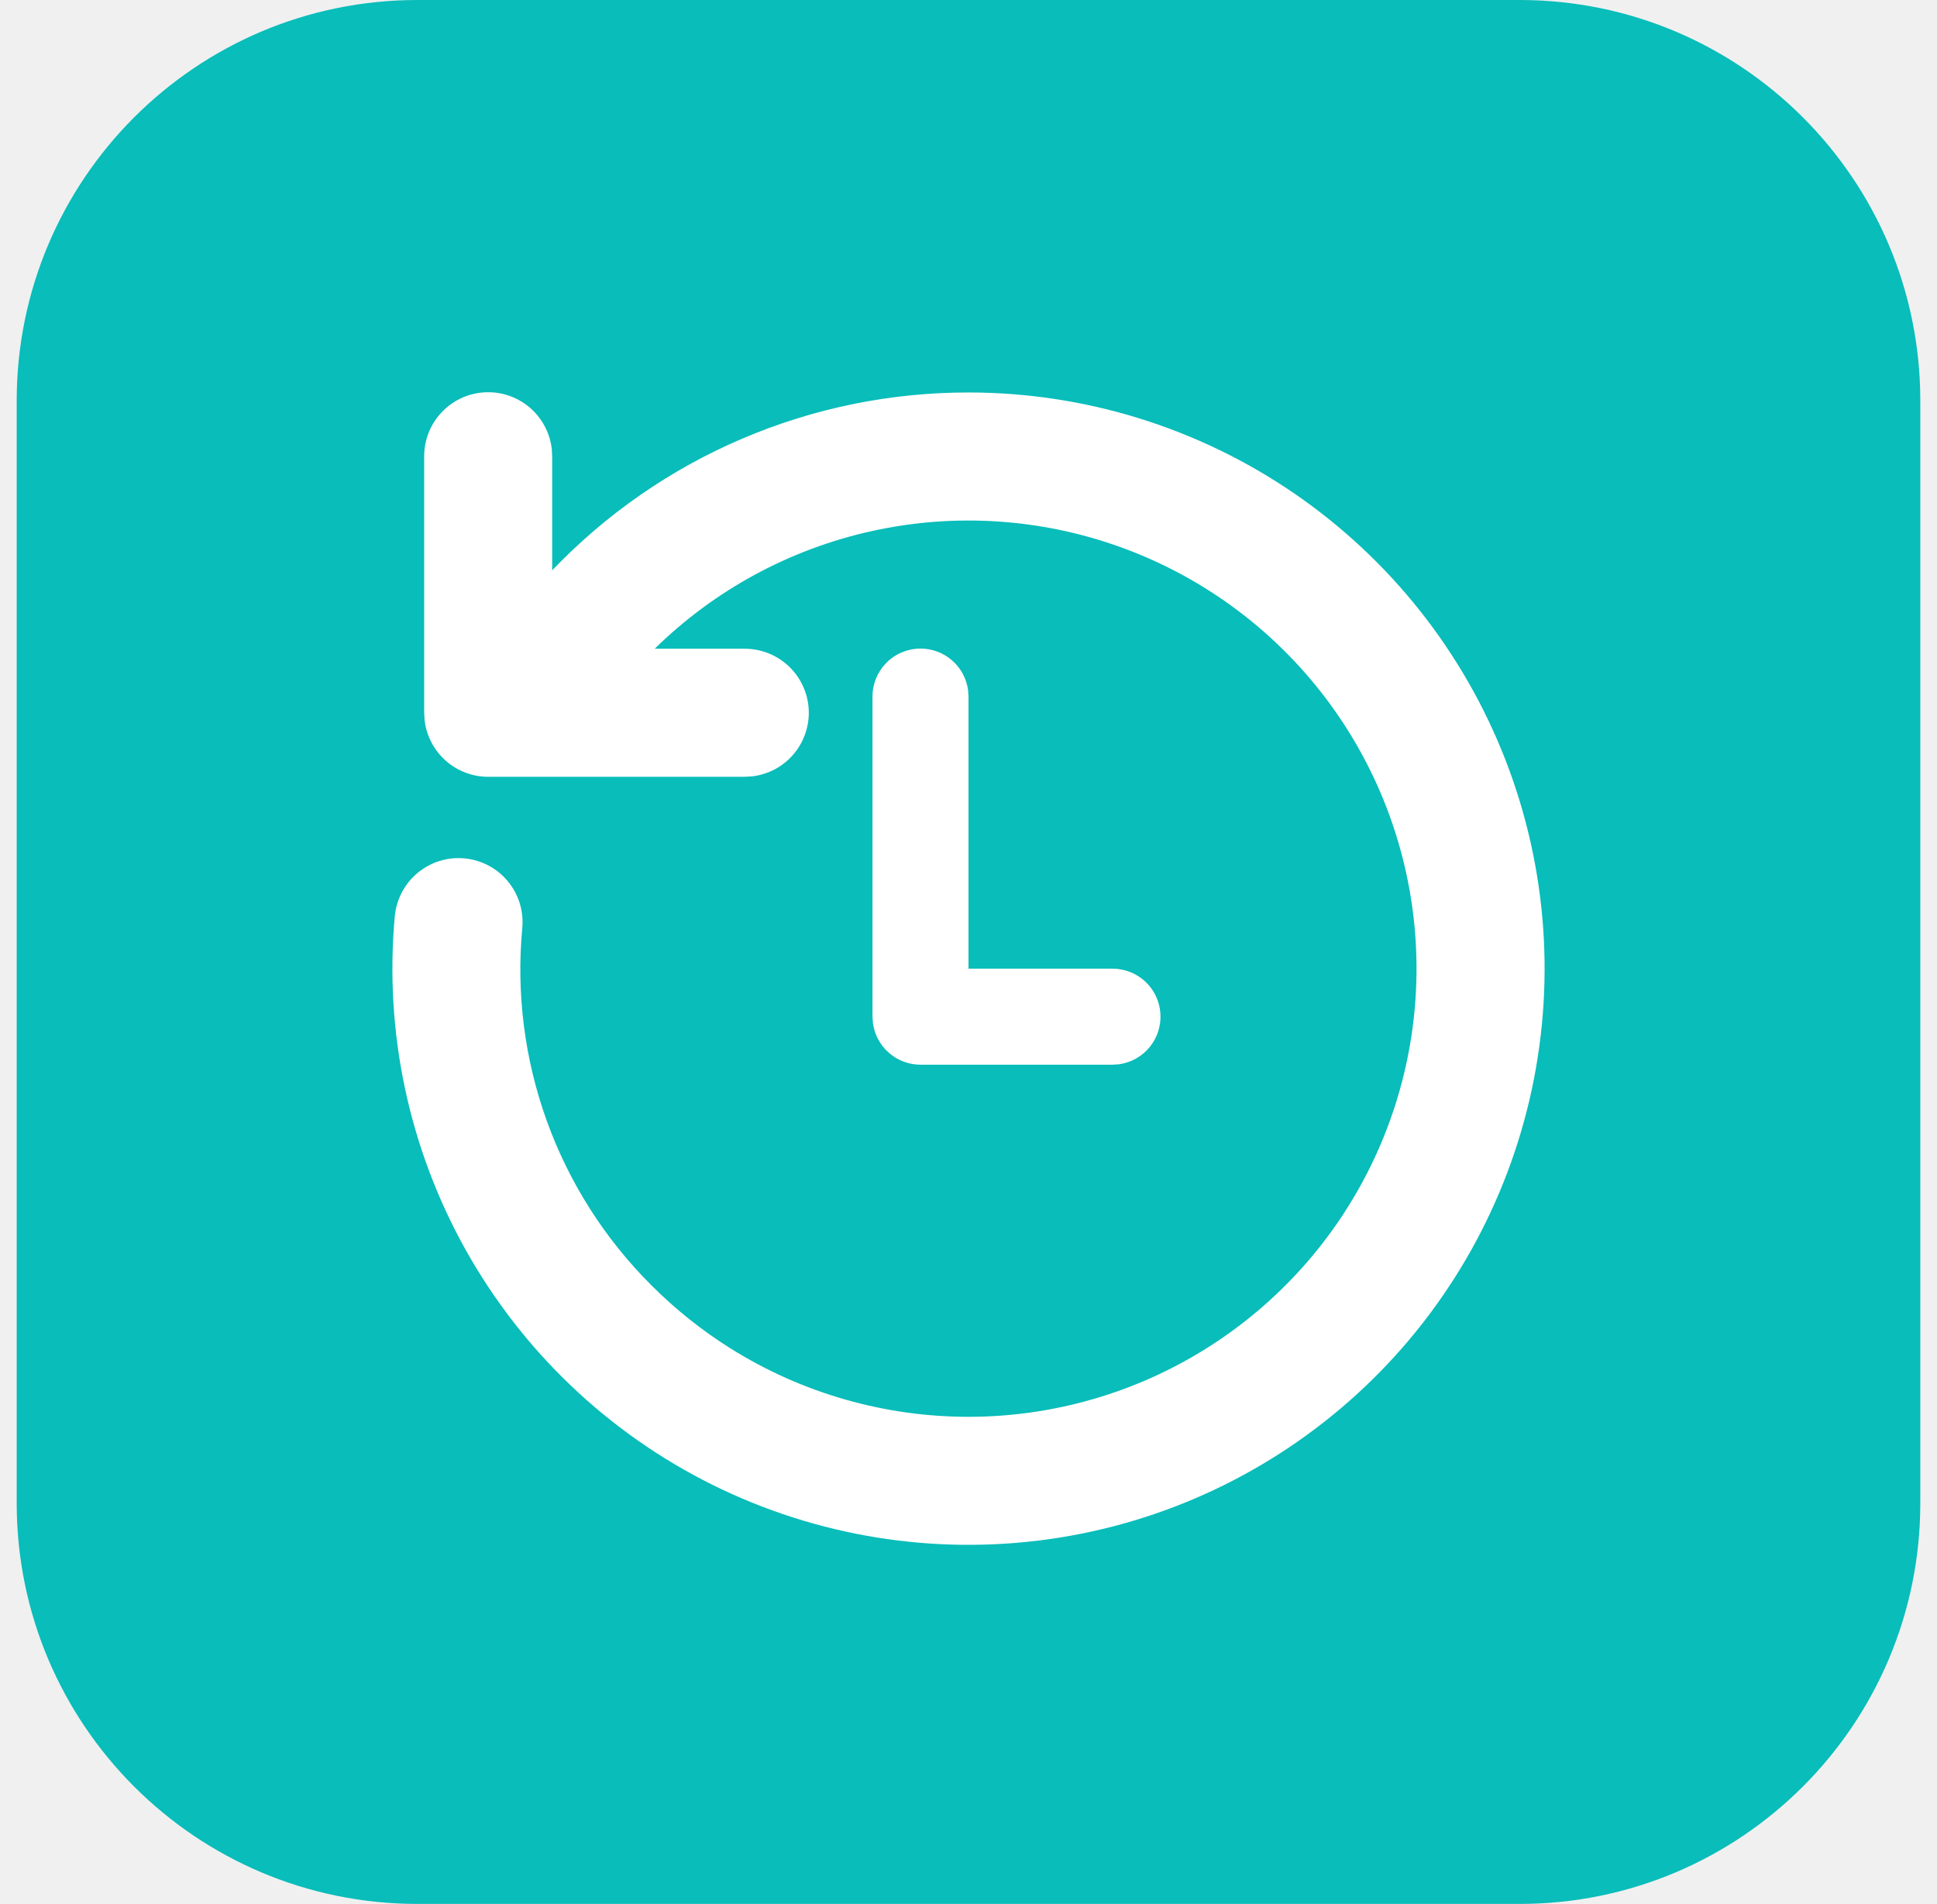
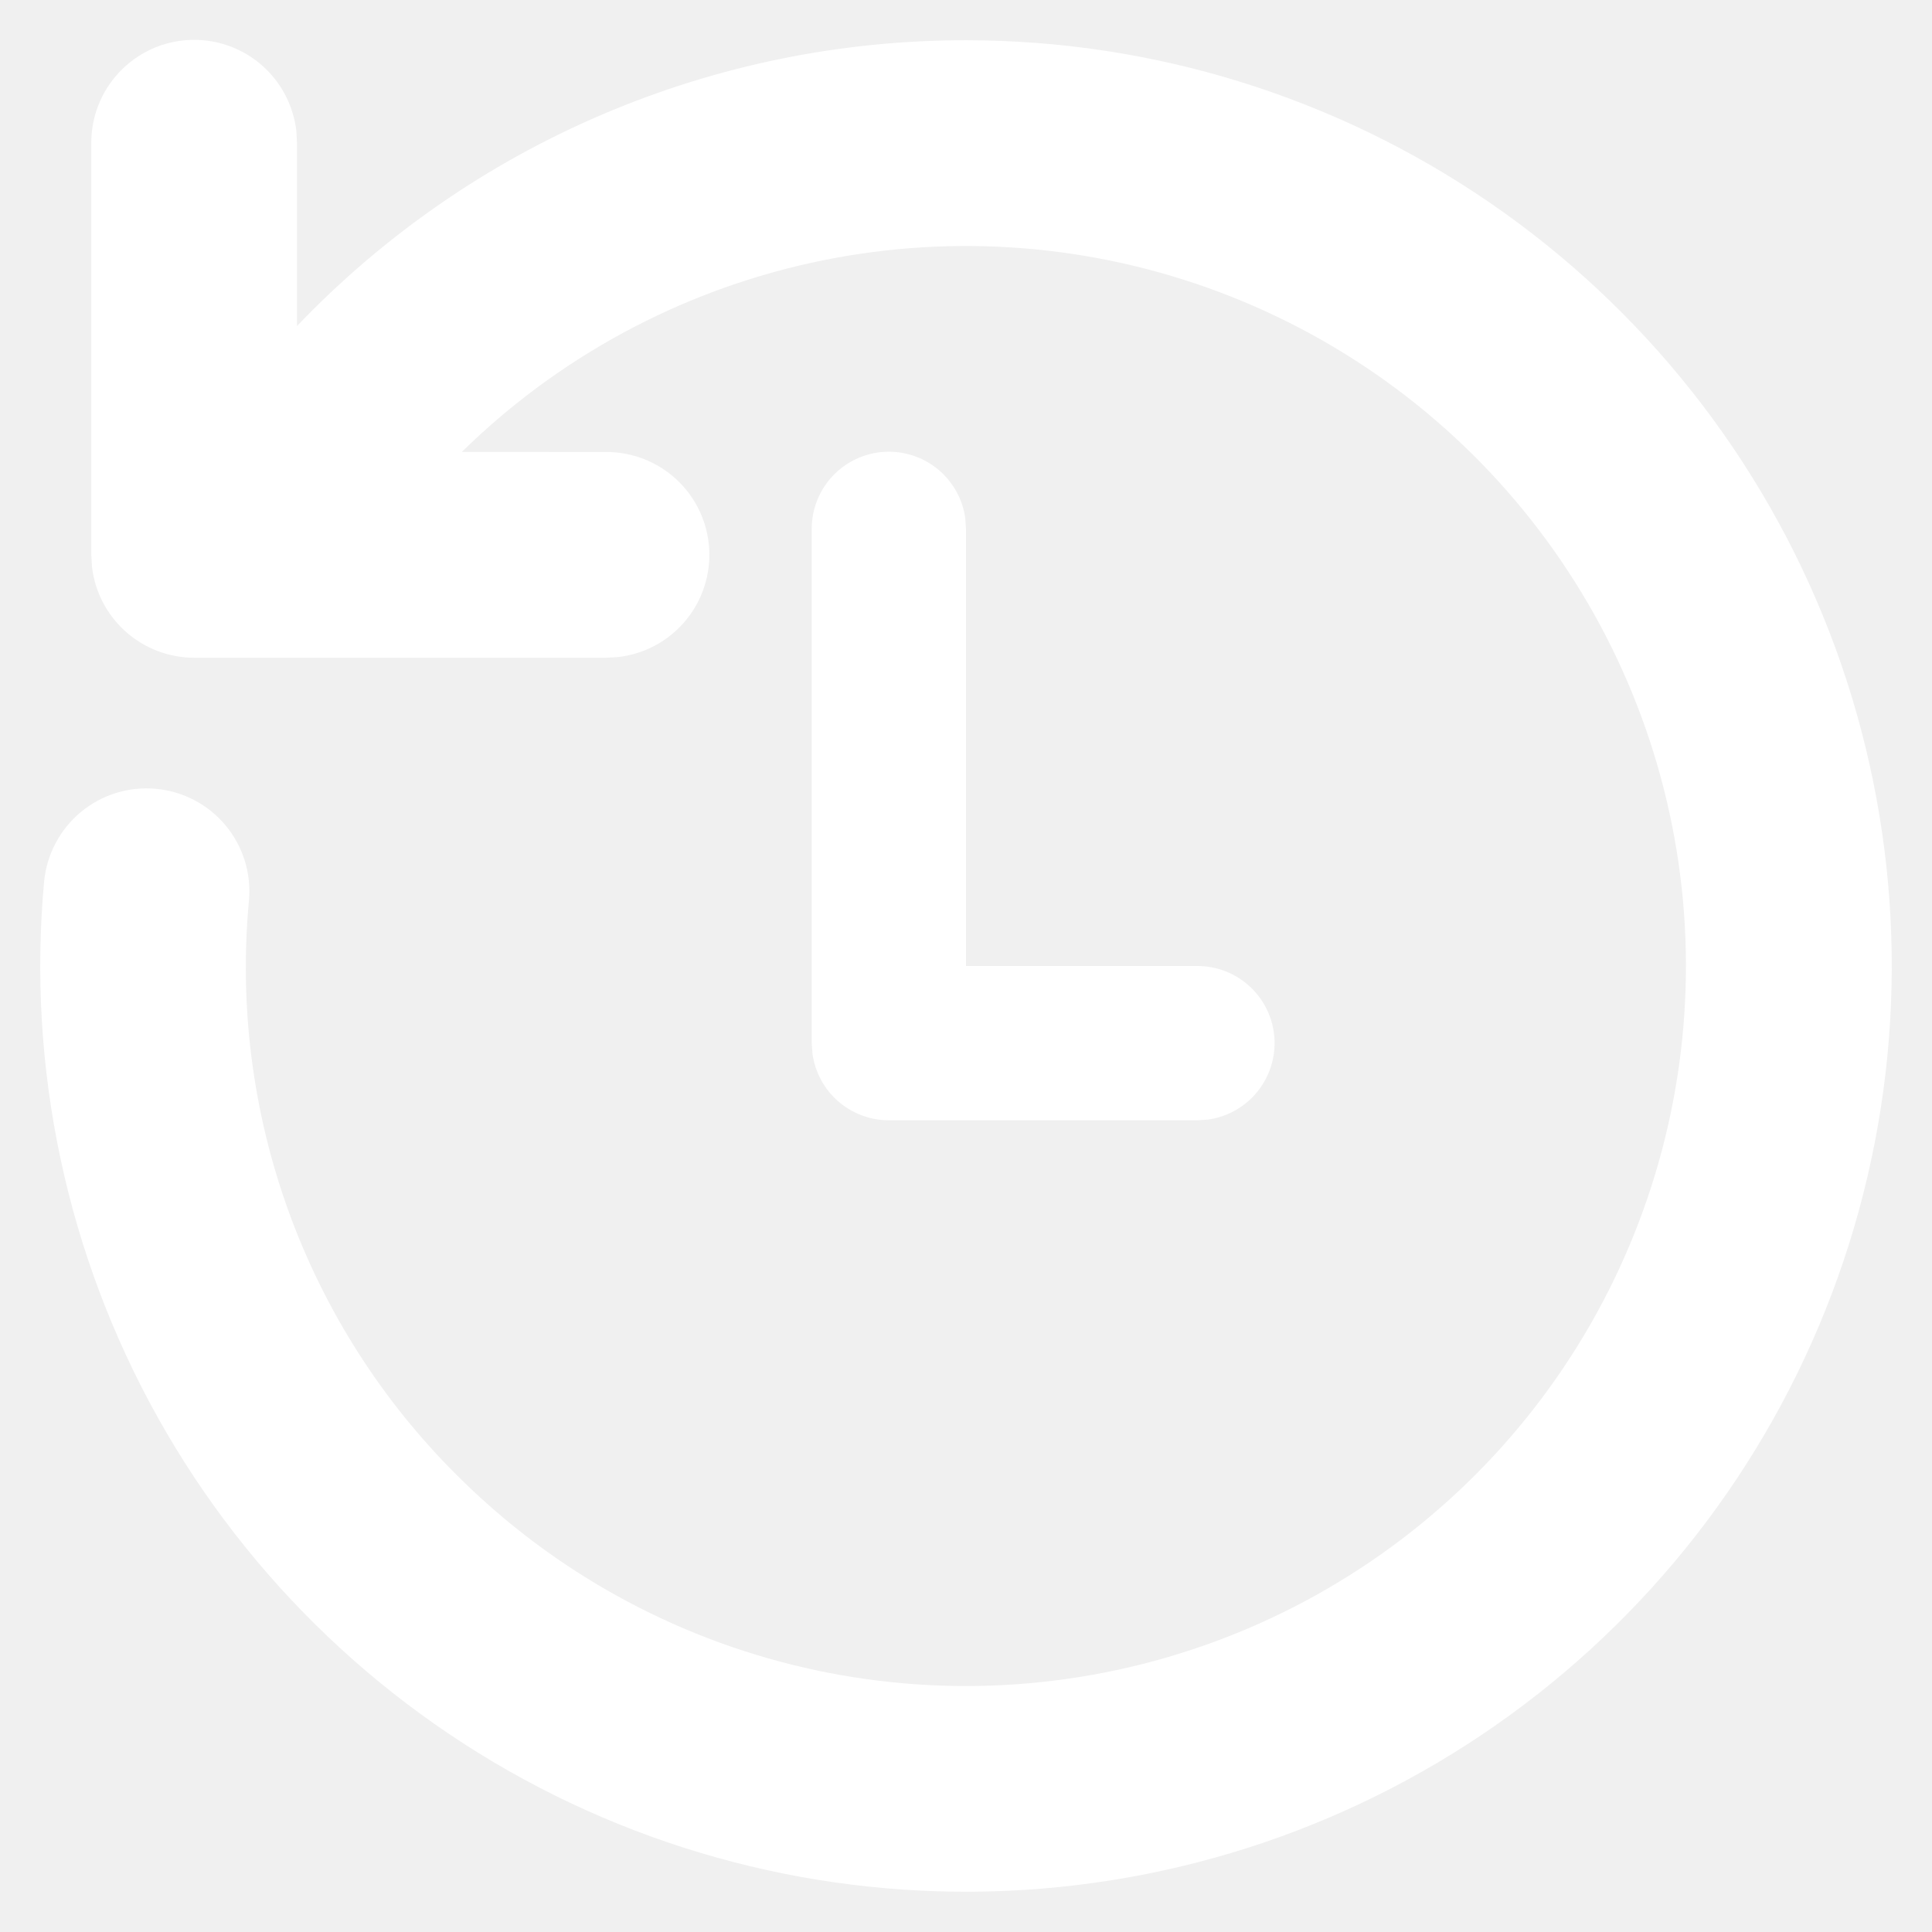
- <svg xmlns="http://www.w3.org/2000/svg" width="58" height="57" viewBox="0 0 58 57" fill="none">
-   <rect x="0.5" width="57" height="57" rx="12" fill="#08BDBA" />
-   <path d="M29 11.75C32.479 11.75 35.876 12.802 38.746 14.767C41.616 16.733 43.825 19.52 45.083 22.763C46.341 26.006 46.589 29.554 45.794 32.94C44.999 36.327 43.2 39.394 40.631 41.739C38.062 44.085 34.844 45.599 31.399 46.082C27.954 46.566 24.444 45.997 21.328 44.45C18.213 42.903 15.638 40.45 13.941 37.414C12.244 34.377 11.505 30.898 11.821 27.434C11.844 27.183 11.916 26.94 12.033 26.717C12.149 26.494 12.309 26.296 12.502 26.135C12.696 25.974 12.919 25.852 13.159 25.777C13.399 25.702 13.652 25.675 13.903 25.698C14.153 25.72 14.397 25.792 14.62 25.909C14.843 26.026 15.041 26.185 15.202 26.379C15.363 26.572 15.485 26.795 15.56 27.035C15.635 27.276 15.662 27.528 15.639 27.779C15.455 29.739 15.707 31.716 16.376 33.567C17.046 35.419 18.117 37.099 19.513 38.487C20.232 39.206 21.031 39.843 21.893 40.381C24.029 41.715 26.498 42.42 29.016 42.417C31.534 42.413 34.001 41.702 36.133 40.362C38.266 39.023 39.979 37.111 41.075 34.844C42.172 32.577 42.609 30.047 42.336 27.544C42.062 25.041 41.09 22.665 39.53 20.688C37.97 18.711 35.885 17.214 33.513 16.366C31.142 15.519 28.58 15.356 26.12 15.896C23.661 16.436 21.403 17.657 19.605 19.421L22.288 19.422C22.779 19.419 23.253 19.605 23.612 19.941C23.97 20.276 24.186 20.737 24.215 21.228C24.243 21.718 24.082 22.201 23.765 22.576C23.448 22.951 22.999 23.191 22.511 23.244L22.288 23.256H14.618C14.148 23.256 13.695 23.083 13.344 22.771C12.993 22.459 12.769 22.03 12.714 21.563L12.701 21.339V13.672C12.698 13.181 12.883 12.707 13.219 12.349C13.555 11.99 14.016 11.774 14.506 11.746C14.997 11.717 15.479 11.878 15.855 12.195C16.23 12.513 16.469 12.962 16.523 13.45L16.534 13.674V17.075C18.144 15.39 20.078 14.049 22.221 13.134C24.364 12.219 26.67 11.748 29 11.75ZM27.563 19.417C27.91 19.417 28.246 19.543 28.508 19.771C28.769 19.999 28.94 20.314 28.987 20.659L29 20.854V29H33.313C33.677 29 34.028 29.139 34.294 29.387C34.56 29.636 34.722 29.976 34.746 30.34C34.771 30.703 34.657 31.062 34.428 31.345C34.198 31.627 33.869 31.812 33.508 31.862L33.313 31.875H27.563C27.215 31.875 26.88 31.749 26.618 31.521C26.356 31.293 26.186 30.977 26.139 30.633L26.125 30.438V20.854C26.125 20.473 26.277 20.107 26.546 19.838C26.816 19.568 27.182 19.417 27.563 19.417Z" fill="white" />
+ <svg xmlns="http://www.w3.org/2000/svg" width="36" height="36" viewBox="0 0 36 36" fill="none">
+   <path d="M18 0.75C21.479 0.75 24.876 1.802 27.746 3.767C30.616 5.732 32.825 8.52 34.083 11.763C35.341 15.006 35.589 18.554 34.794 21.94C33.999 25.327 32.2 28.394 29.631 30.739C27.062 33.085 23.844 34.599 20.399 35.082C16.954 35.566 13.444 34.997 10.328 33.45C7.213 31.903 4.638 29.45 2.941 26.414C1.244 23.377 0.505 19.898 0.821 16.434C0.844 16.183 0.916 15.94 1.033 15.717C1.149 15.494 1.309 15.296 1.502 15.135C1.696 14.973 1.919 14.852 2.159 14.777C2.399 14.702 2.652 14.675 2.903 14.698C3.153 14.72 3.397 14.792 3.62 14.909C3.843 15.026 4.041 15.185 4.202 15.379C4.363 15.572 4.485 15.795 4.56 16.035C4.635 16.276 4.662 16.528 4.639 16.779C4.455 18.739 4.707 20.716 5.376 22.567C6.046 24.419 7.117 26.099 8.513 27.488C9.232 28.206 10.031 28.843 10.893 29.381C13.03 30.715 15.498 31.42 18.016 31.417C20.534 31.413 23.001 30.701 25.133 29.362C27.266 28.023 28.979 26.111 30.075 23.844C31.172 21.577 31.609 19.047 31.336 16.544C31.062 14.041 30.09 11.665 28.53 9.688C26.97 7.711 24.885 6.214 22.513 5.366C20.142 4.519 17.58 4.356 15.12 4.896C12.661 5.436 10.403 6.657 8.605 8.421L11.288 8.422C11.78 8.419 12.253 8.605 12.612 8.94C12.97 9.276 13.186 9.737 13.215 10.228C13.243 10.718 13.082 11.201 12.765 11.576C12.448 11.951 11.999 12.191 11.511 12.244L11.288 12.256H3.618C3.148 12.256 2.695 12.083 2.344 11.771C1.993 11.459 1.769 11.03 1.714 10.563L1.701 10.339V2.672C1.698 2.181 1.883 1.707 2.219 1.349C2.555 0.99 3.016 0.774 3.506 0.746C3.997 0.717 4.48 0.878 4.855 1.195C5.23 1.513 5.469 1.962 5.523 2.45L5.534 2.674V6.075C7.144 4.39 9.079 3.049 11.221 2.134C13.364 1.219 15.67 0.748 18 0.75ZM16.563 8.417C16.91 8.417 17.246 8.543 17.508 8.771C17.769 8.999 17.94 9.315 17.987 9.659L18 9.854V18H22.313C22.677 18 23.028 18.139 23.294 18.387C23.56 18.636 23.722 18.976 23.747 19.34C23.771 19.703 23.657 20.062 23.427 20.345C23.198 20.627 22.869 20.812 22.508 20.862L22.313 20.875H16.563C16.215 20.875 15.88 20.749 15.618 20.521C15.356 20.293 15.186 19.977 15.139 19.633L15.125 19.438V9.854C15.125 9.473 15.277 9.107 15.546 8.838C15.816 8.568 16.182 8.417 16.563 8.417Z" fill="white" />
</svg>
